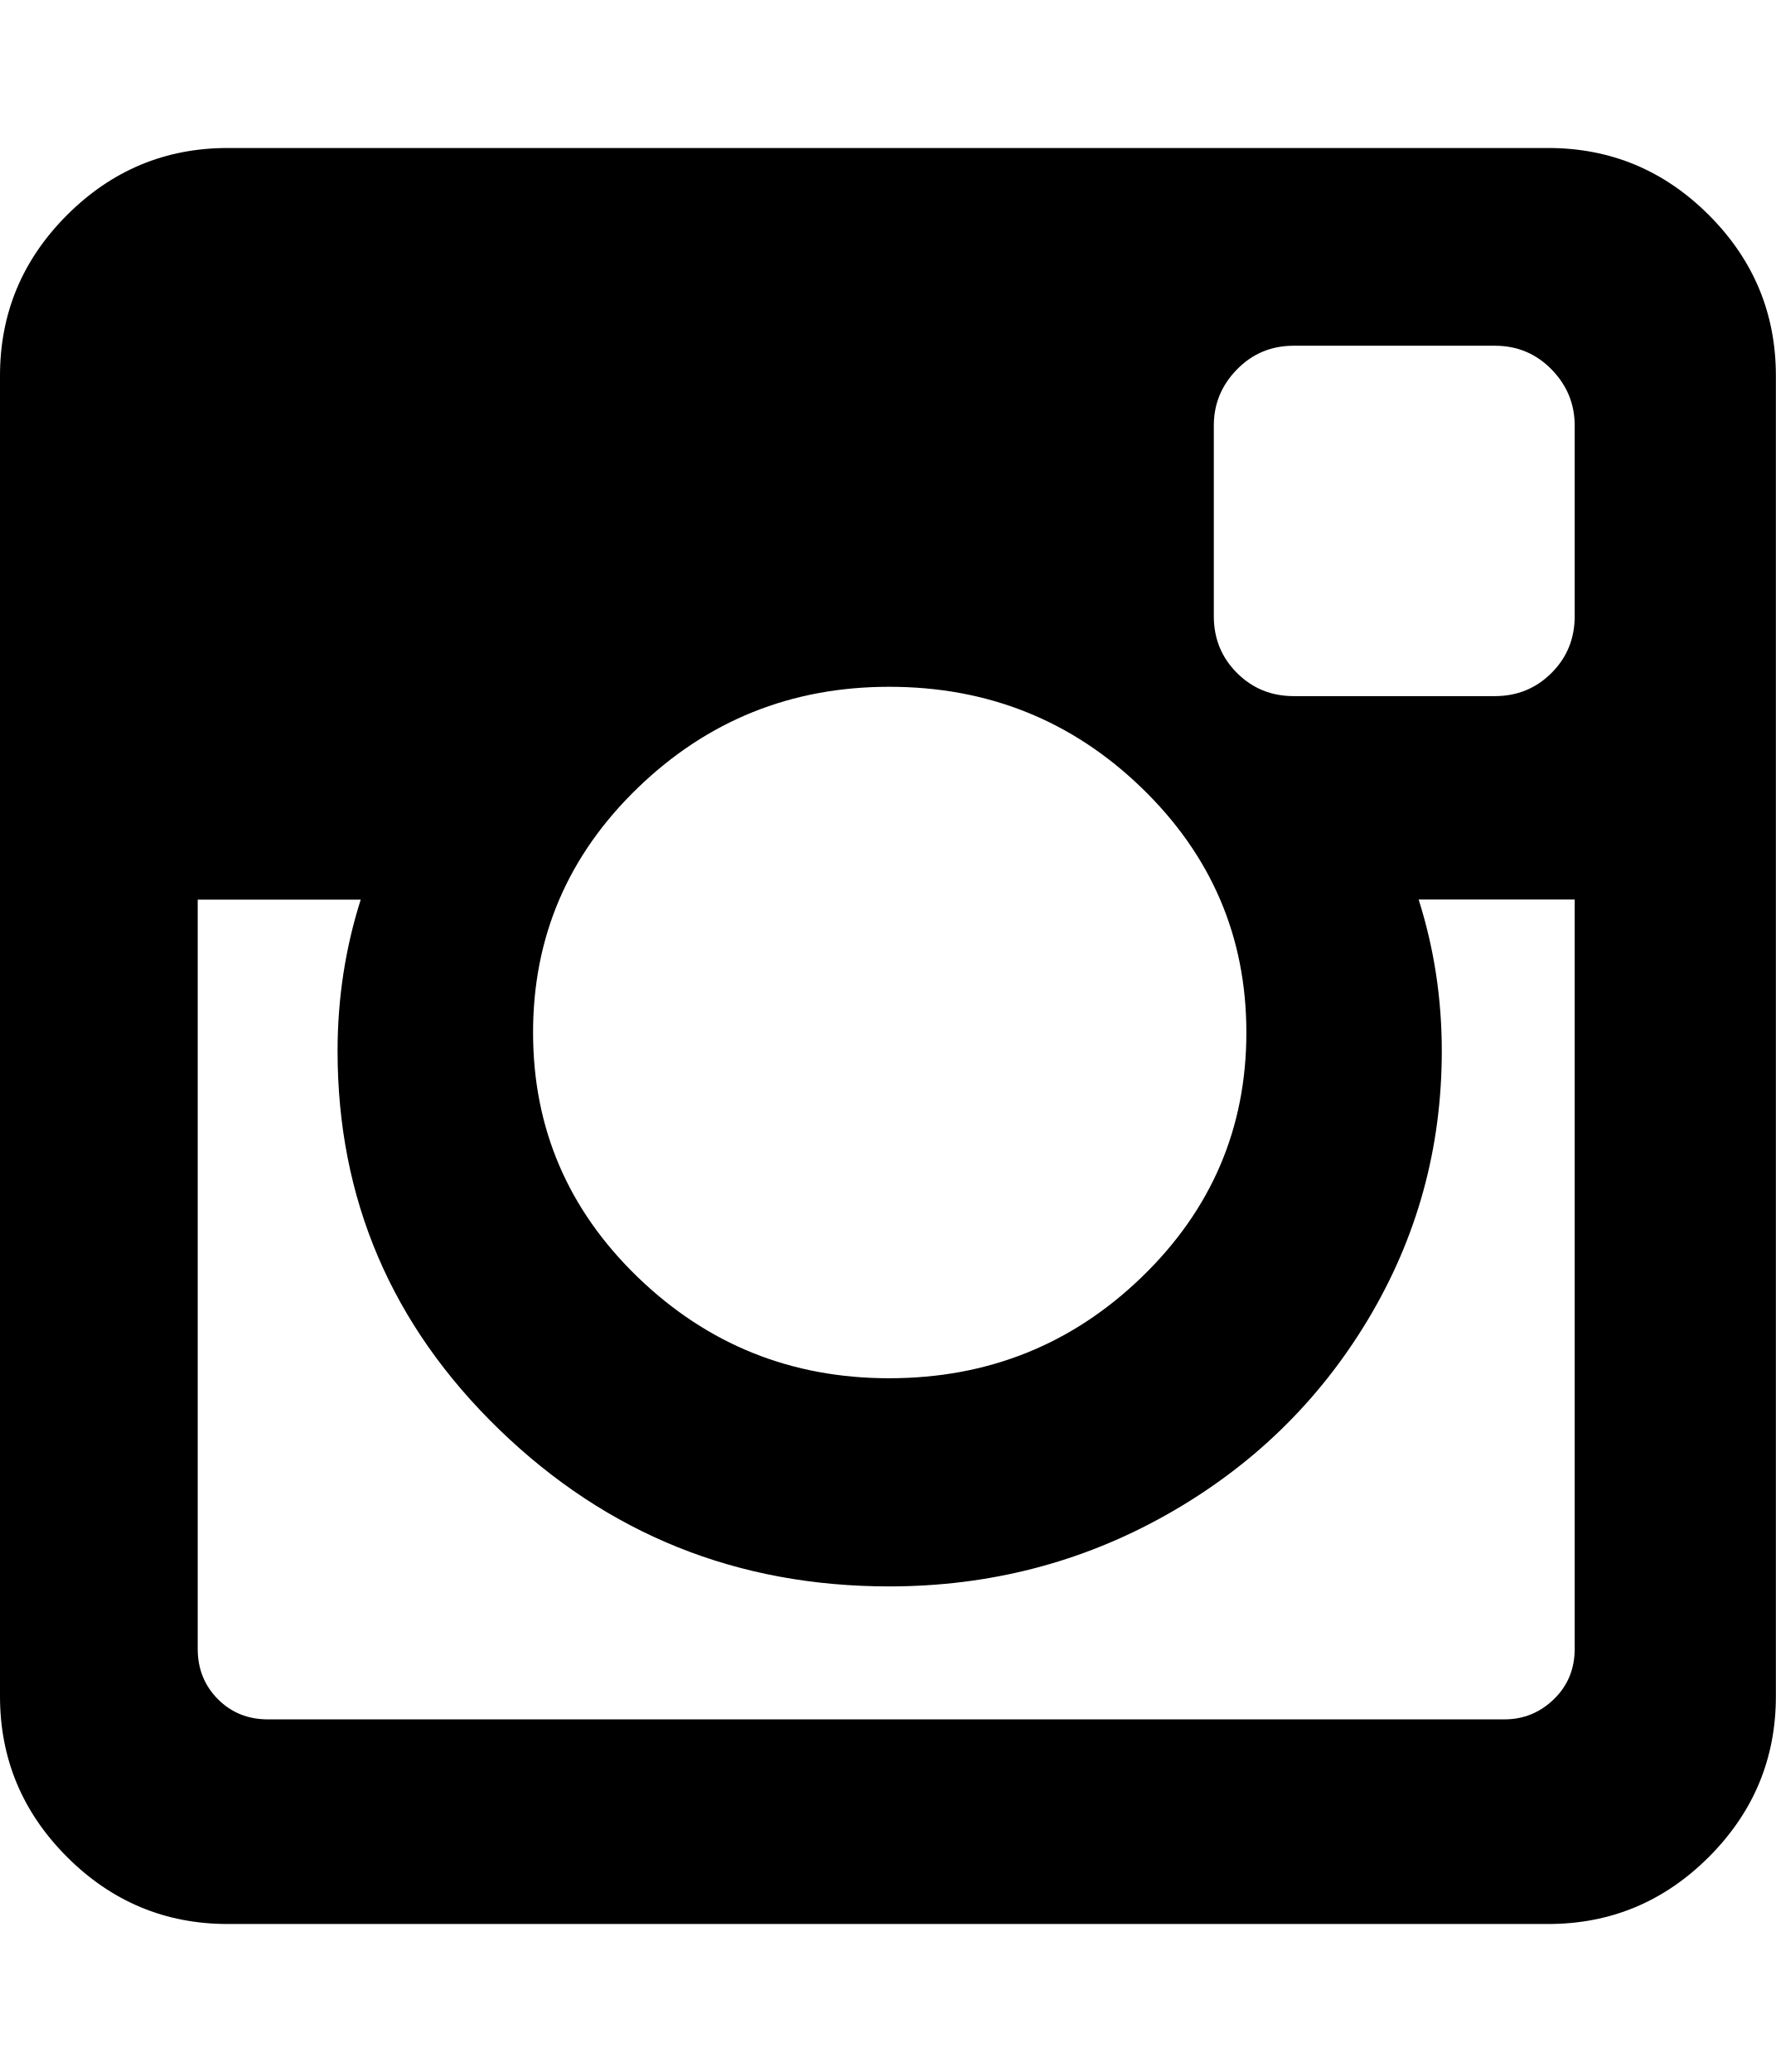
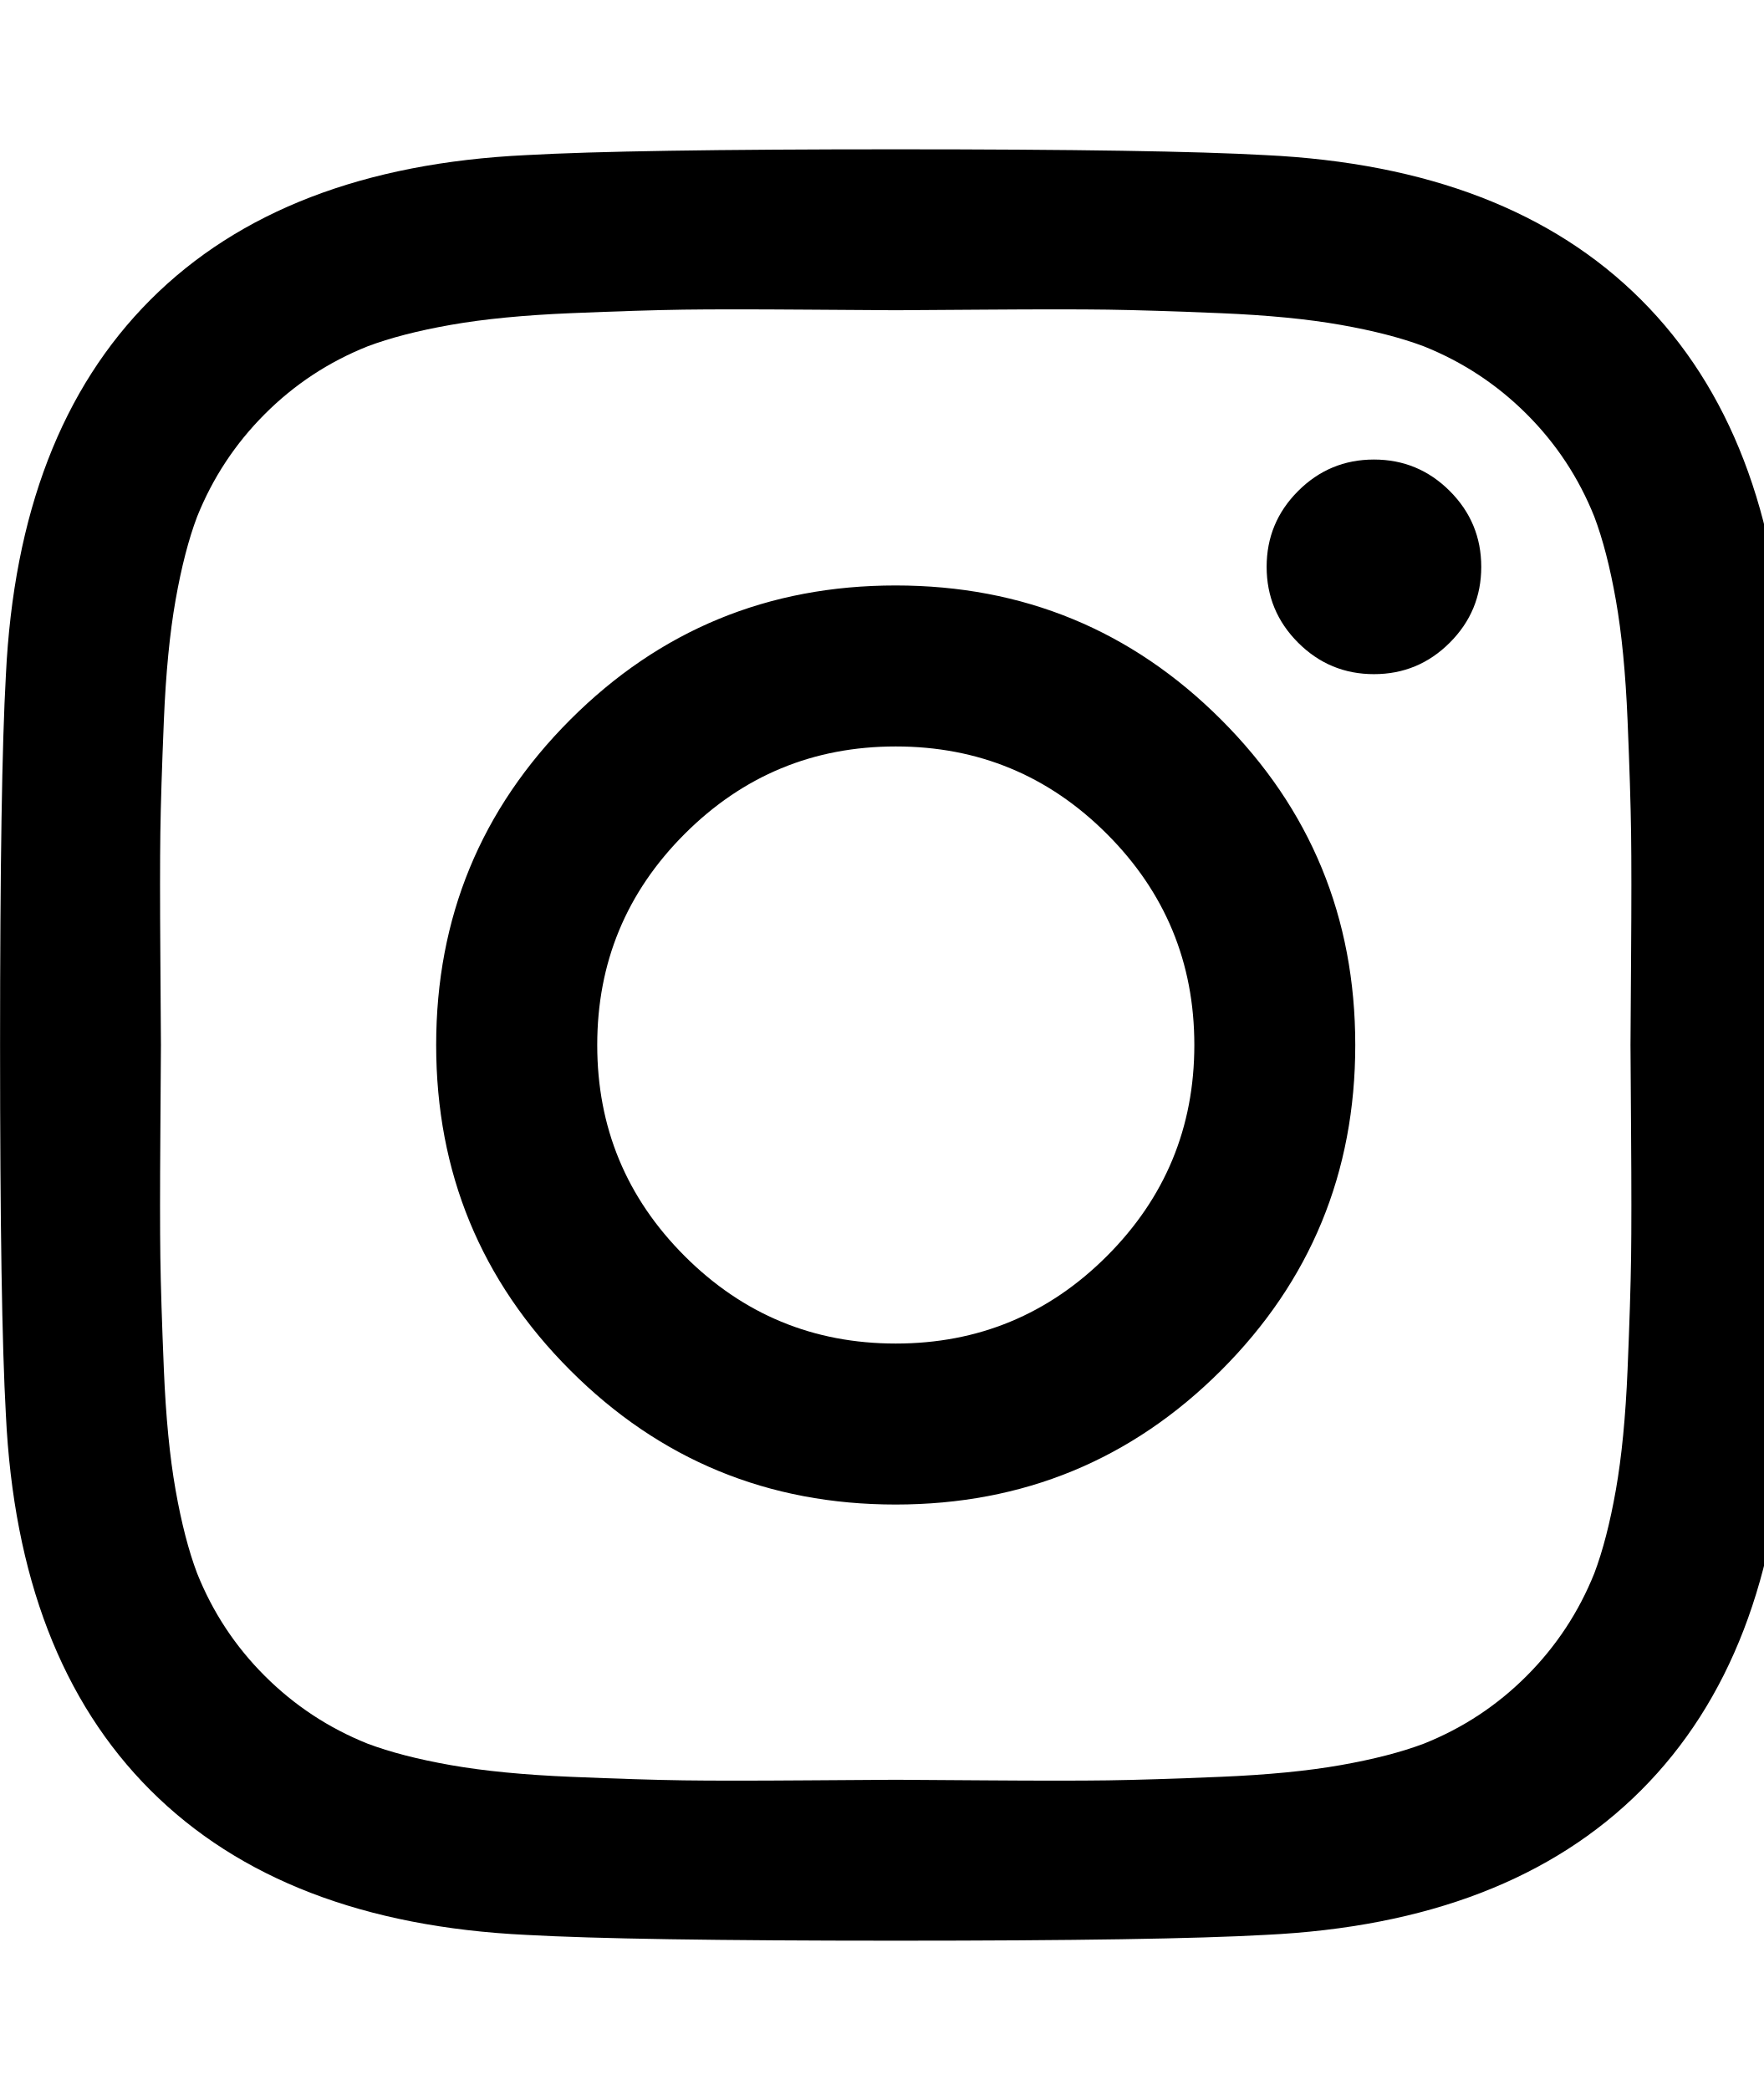
- <svg xmlns="http://www.w3.org/2000/svg" version="1.1" width="24" height="28" viewBox="0 0 24 28">
-   <path d="M21.281 22.281v-10.125h-2.109q0.313 0.984 0.313 2.047 0 1.969-1 3.633t-2.719 2.633-3.75 0.969q-3.078 0-5.266-2.117t-2.188-5.117q0-1.062 0.313-2.047h-2.203v10.125q0 0.406 0.273 0.68t0.68 0.273h16.703q0.391 0 0.672-0.273t0.281-0.68zM16.844 13.953q0-1.937-1.414-3.305t-3.414-1.367q-1.984 0-3.398 1.367t-1.414 3.305 1.414 3.305 3.398 1.367q2 0 3.414-1.367t1.414-3.305zM21.281 8.328v-2.578q0-0.438-0.313-0.758t-0.766-0.32h-2.719q-0.453 0-0.766 0.32t-0.313 0.758v2.578q0 0.453 0.313 0.766t0.766 0.313h2.719q0.453 0 0.766-0.313t0.313-0.766zM24 5.078v17.844q0 1.266-0.906 2.172t-2.172 0.906h-17.844q-1.266 0-2.172-0.906t-0.906-2.172v-17.844q0-1.266 0.906-2.172t2.172-0.906h17.844q1.266 0 2.172 0.906t0.906 2.172z" />
+ <svg xmlns="http://www.w3.org/2000/svg" version="1.1" width="27" height="32" viewBox="0 0 27 32">
+   <path fill="#000" d="M18.286 16q0-1.893-1.339-3.232t-3.232-1.339-3.232 1.339-1.339 3.232 1.339 3.232 3.232 1.339 3.232-1.339 1.339-3.232zM20.75 16q0 2.929-2.054 4.982t-4.982 2.054-4.982-2.054-2.054-4.982 2.054-4.982 4.982-2.054 4.982 2.054 2.054 4.982zM22.679 8.679q0 0.679-0.482 1.161t-1.161 0.482-1.161-0.482-0.482-1.161 0.482-1.161 1.161-0.482 1.161 0.482 0.482 1.161zM13.714 4.75q-0.125 0-1.366-0.009t-1.884 0-1.723 0.054-1.839 0.179-1.277 0.33q-0.893 0.357-1.571 1.036t-1.036 1.571q-0.196 0.518-0.33 1.277t-0.179 1.839-0.054 1.723 0 1.884 0.009 1.366-0.009 1.366 0 1.884 0.054 1.723 0.179 1.839 0.33 1.277q0.357 0.893 1.036 1.571t1.571 1.036q0.518 0.196 1.277 0.33t1.839 0.179 1.723 0.054 1.884 0 1.366-0.009 1.366 0.009 1.884 0 1.723-0.054 1.839-0.179 1.277-0.33q0.893-0.357 1.571-1.036t1.036-1.571q0.196-0.518 0.33-1.277t0.179-1.839 0.054-1.723 0-1.884-0.009-1.366 0.009-1.366 0-1.884-0.054-1.723-0.179-1.839-0.33-1.277q-0.357-0.893-1.036-1.571t-1.571-1.036q-0.518-0.196-1.277-0.33t-1.839-0.179-1.723-0.054-1.884 0-1.366 0.009zM27.429 16q0 4.089-0.089 5.661-0.179 3.714-2.214 5.75t-5.75 2.214q-1.571 0.089-5.661 0.089t-5.661-0.089q-3.714-0.179-5.75-2.214t-2.214-5.75q-0.089-1.571-0.089-5.661t0.089-5.661q0.179-3.714 2.214-5.75t5.75-2.214q1.571-0.089 5.661-0.089t5.661 0.089q3.714 0.179 5.75 2.214t2.214 5.75q0.089 1.571 0.089 5.661z" />
</svg>
